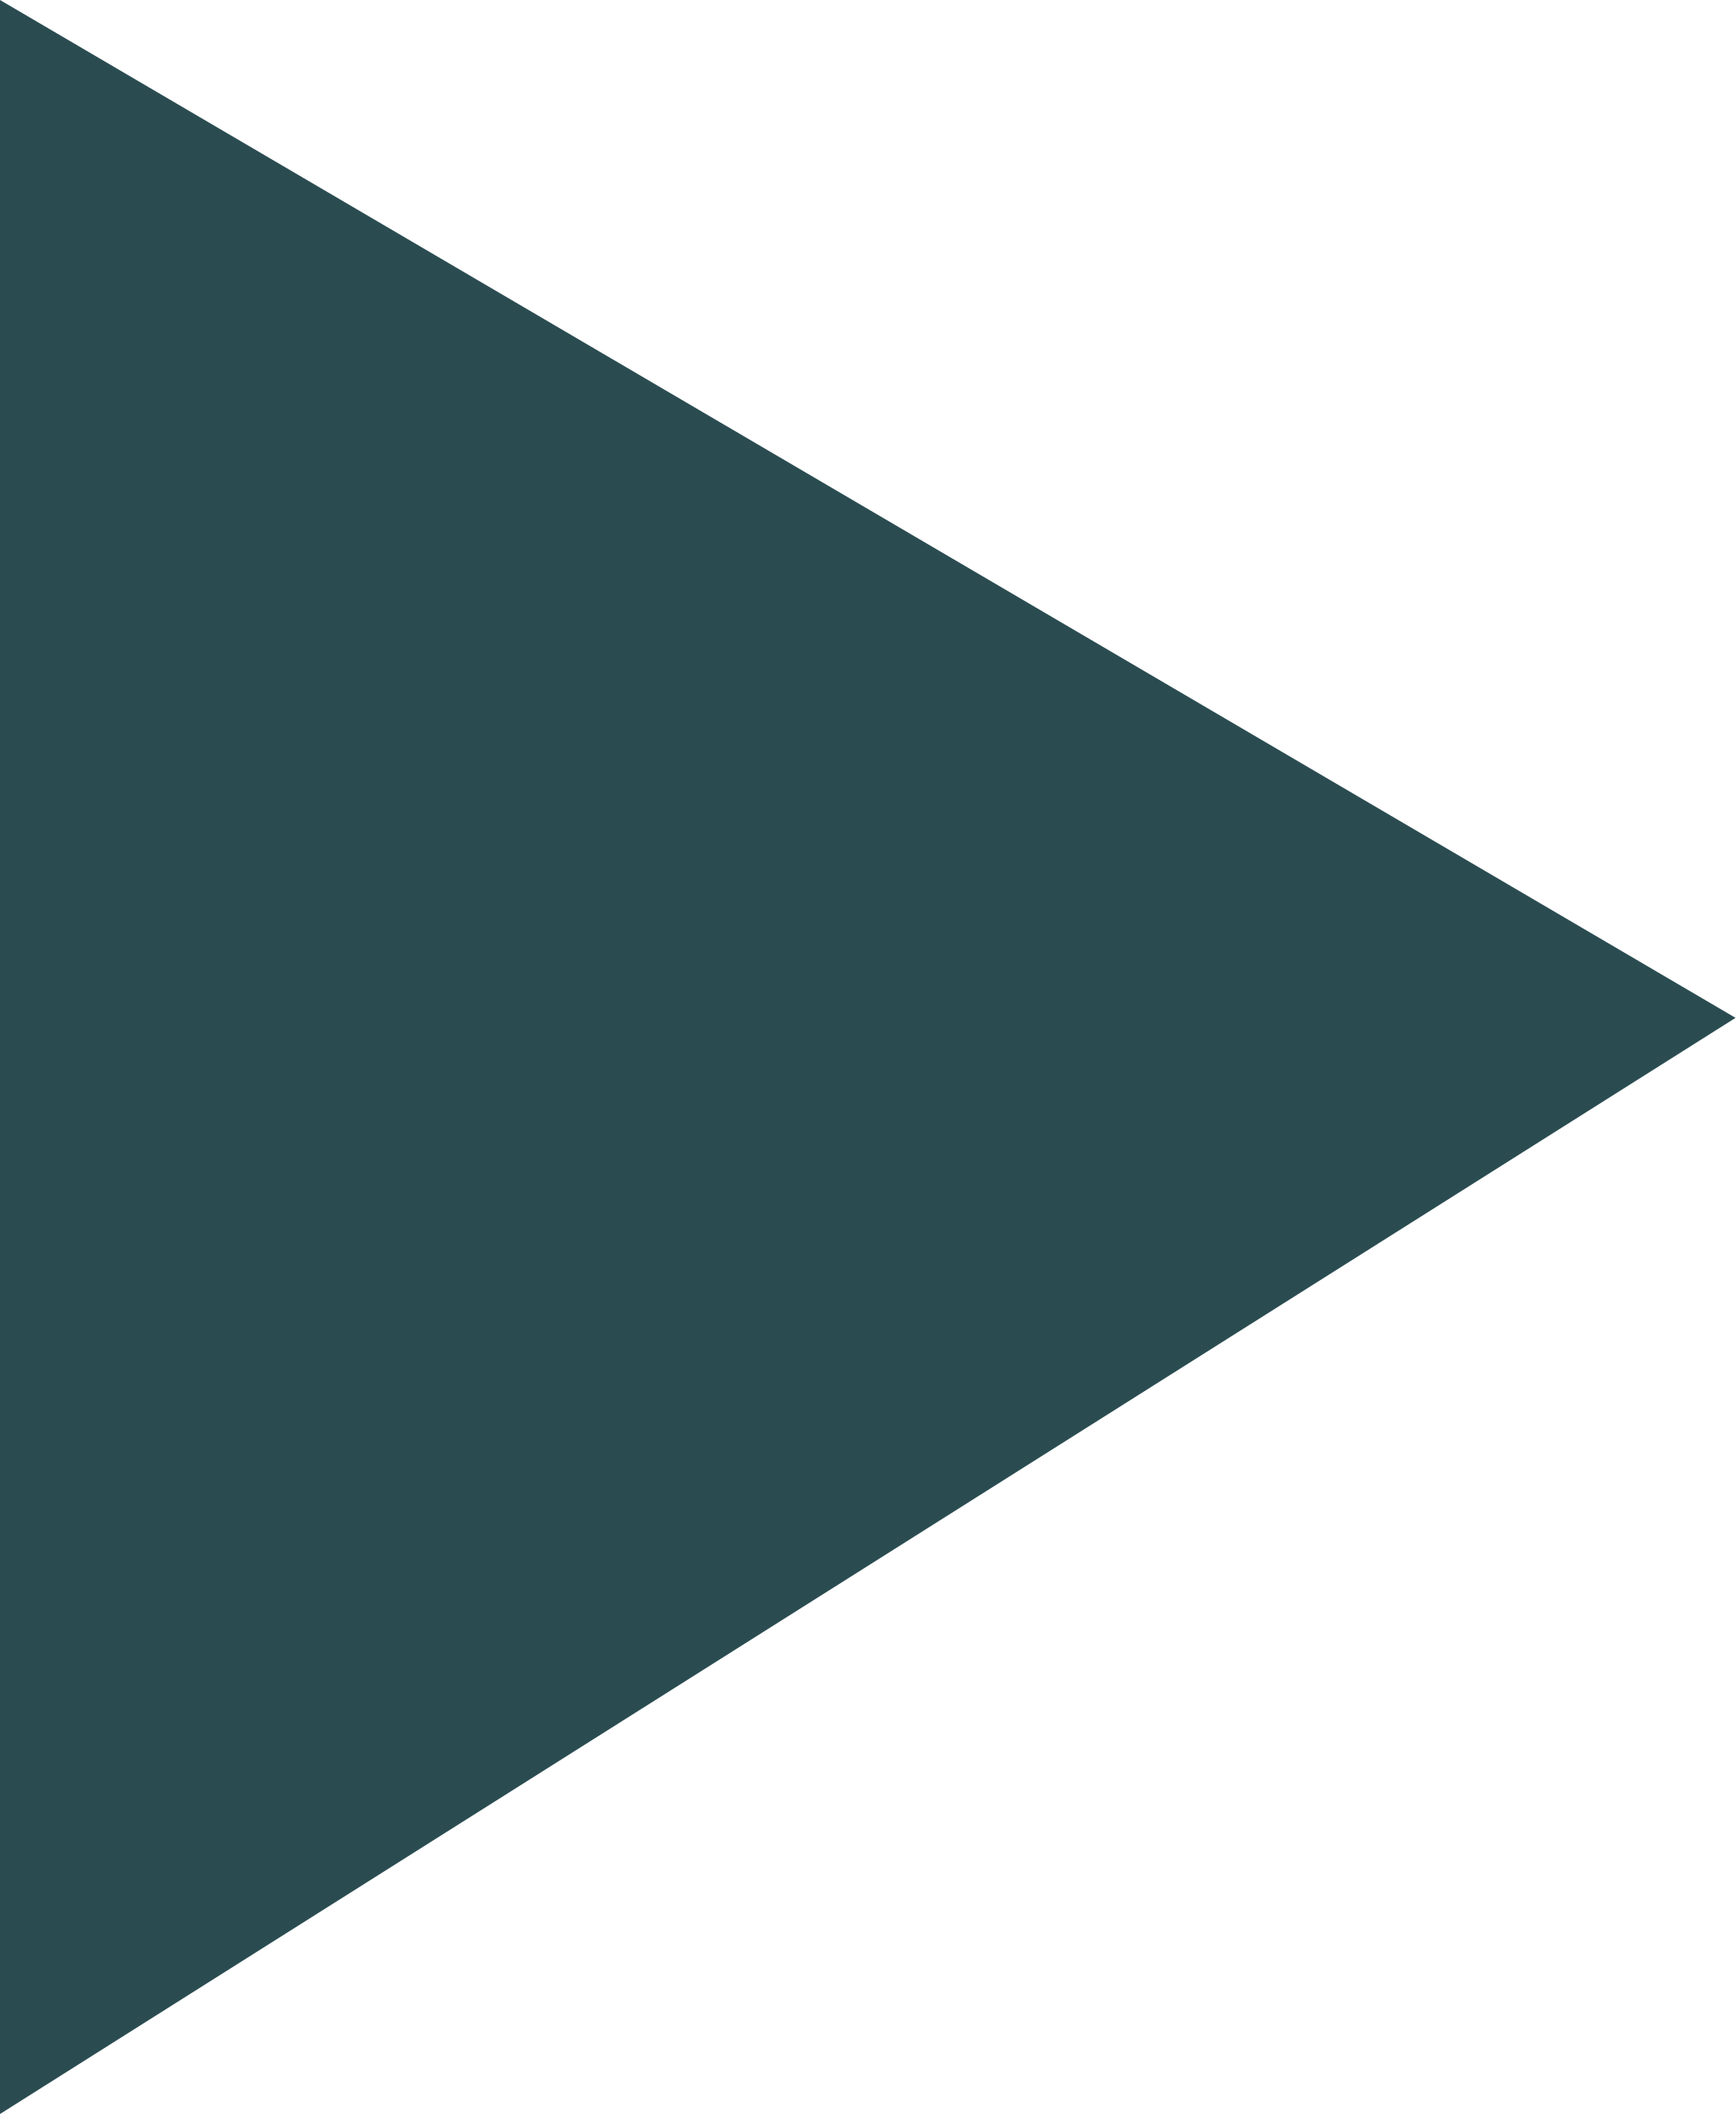
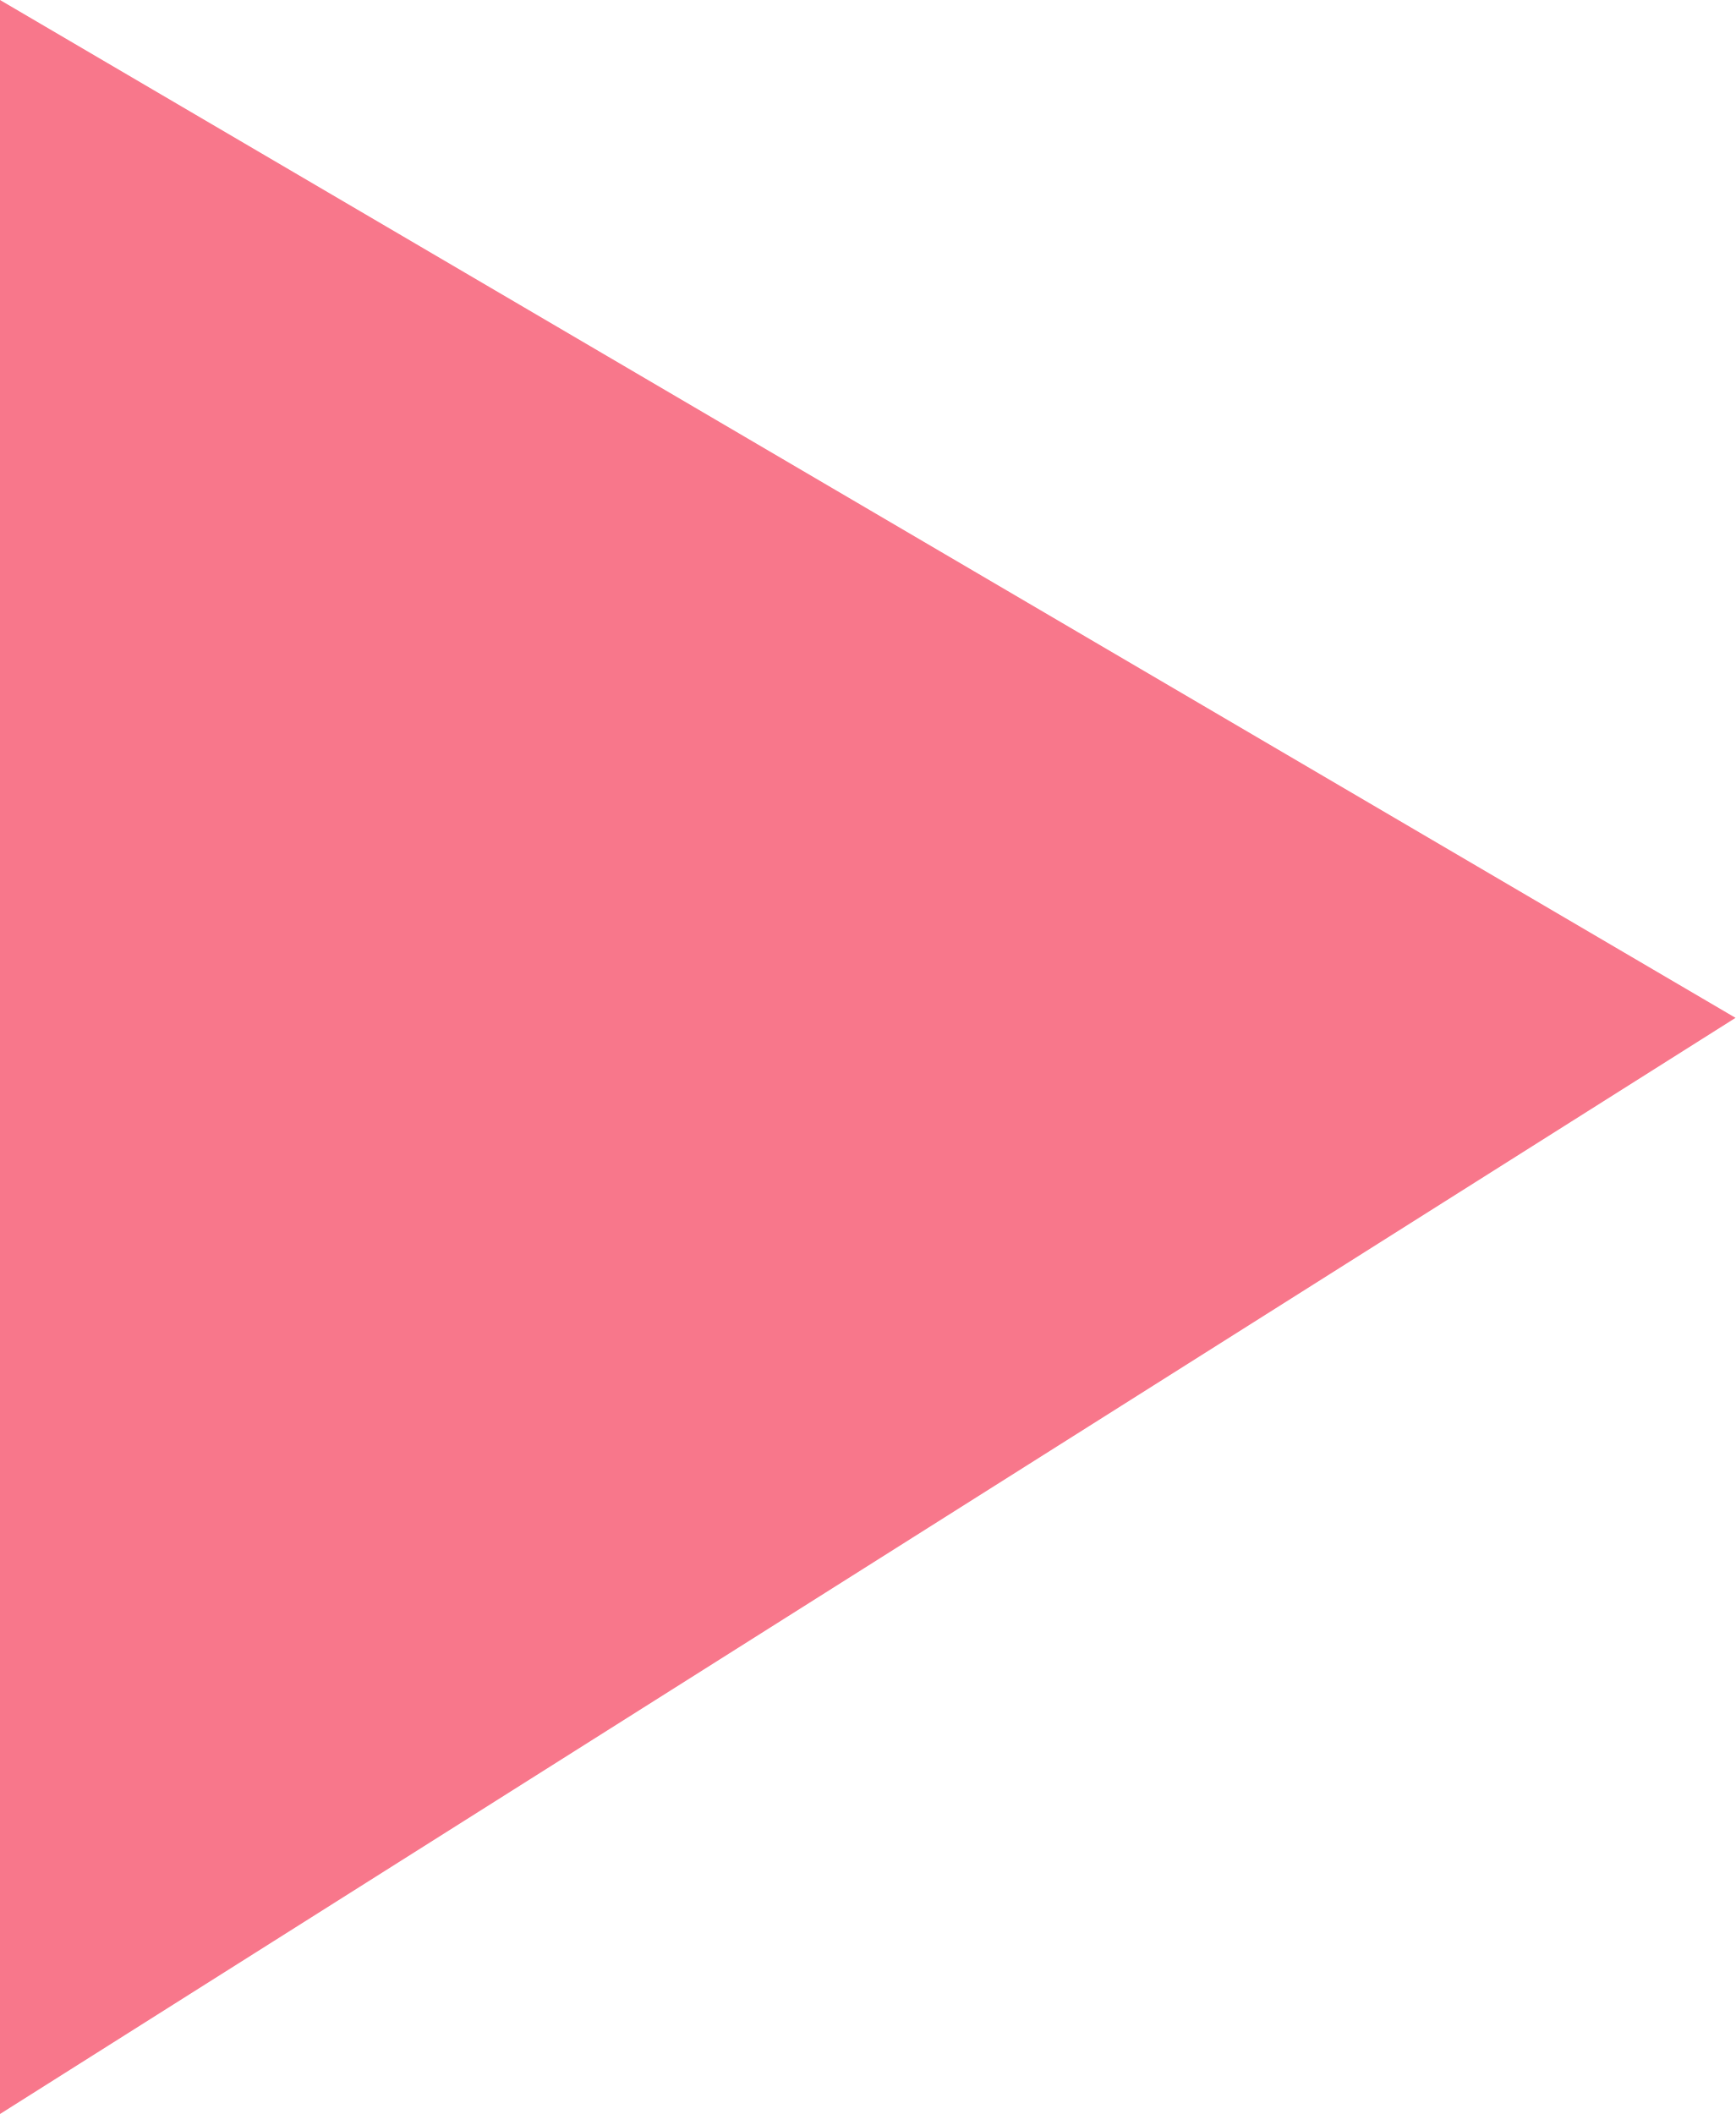
<svg xmlns="http://www.w3.org/2000/svg" viewBox="0 0 133 162">
  <defs>
-     <style>.cls-1{fill:#2a4c51;}</style>
+     <style>.cls-1{fill:#f8778B;}</style>
  </defs>
  <g id="Calque_2" data-name="Calque 2">
    <g id="Calque_1-2" data-name="Calque 1">
      <polygon class="cls-1" points="0 0 133 78 0 162 0 0" />
    </g>
  </g>
</svg>
